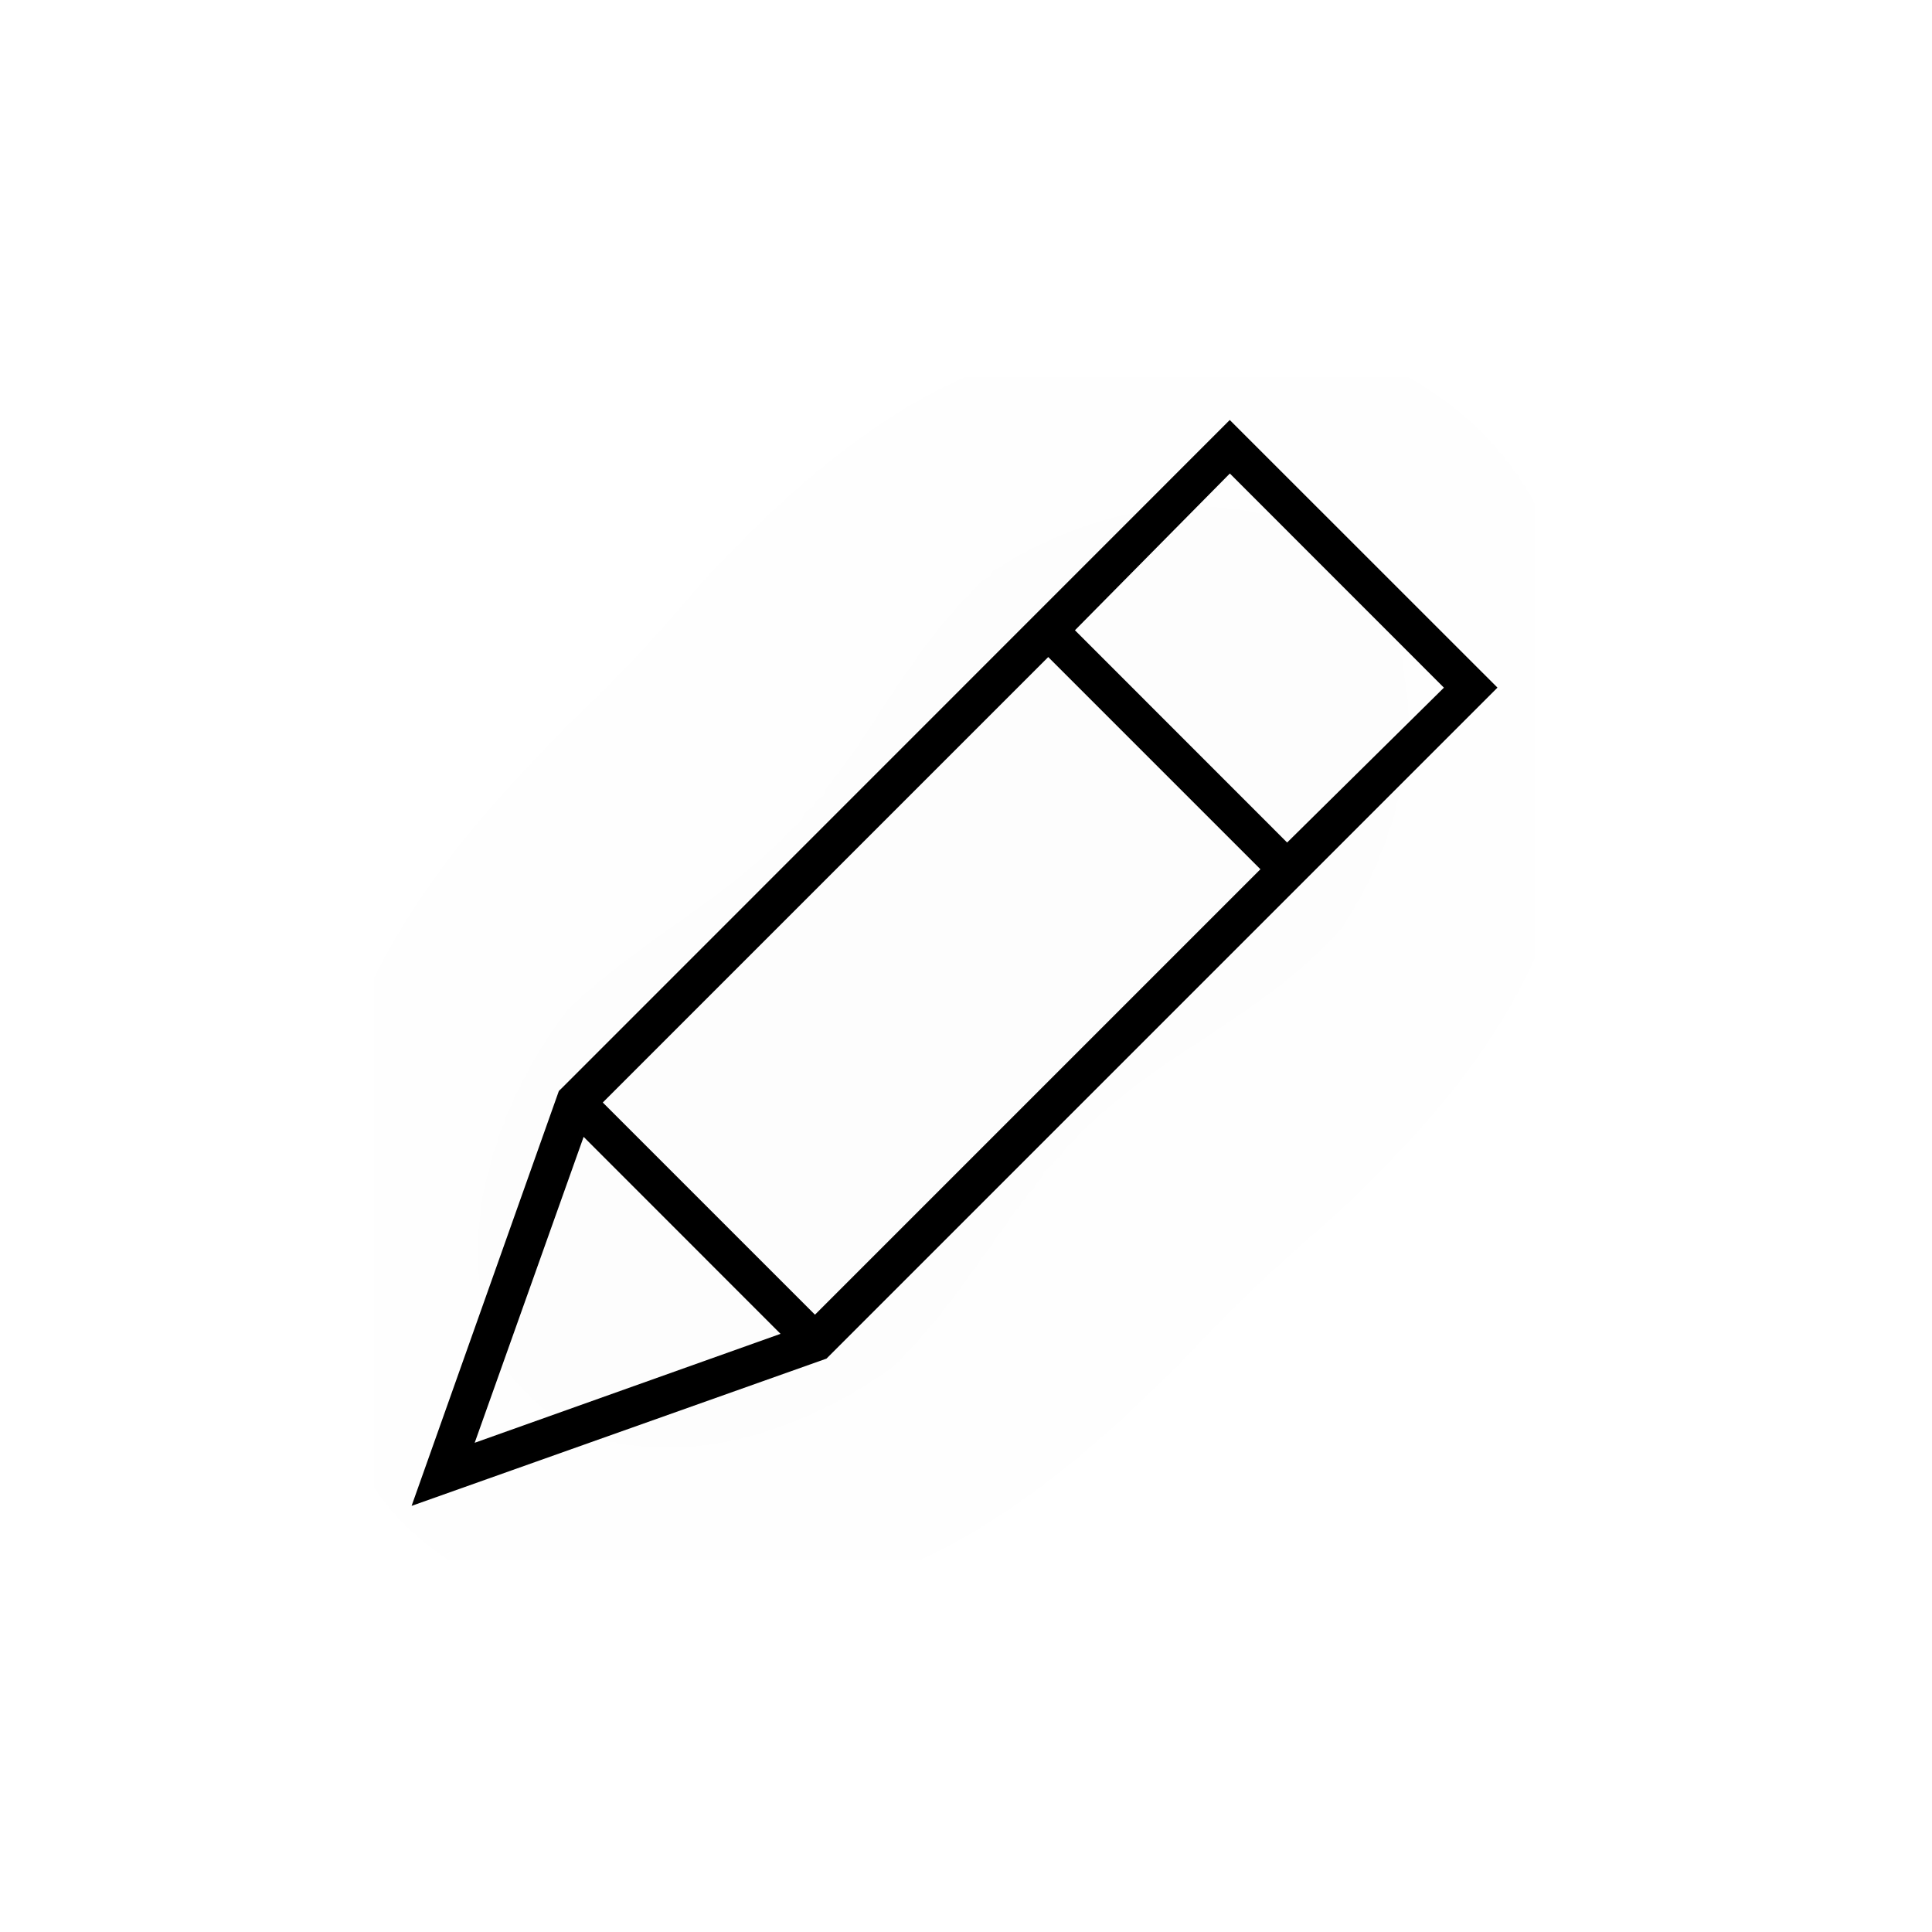
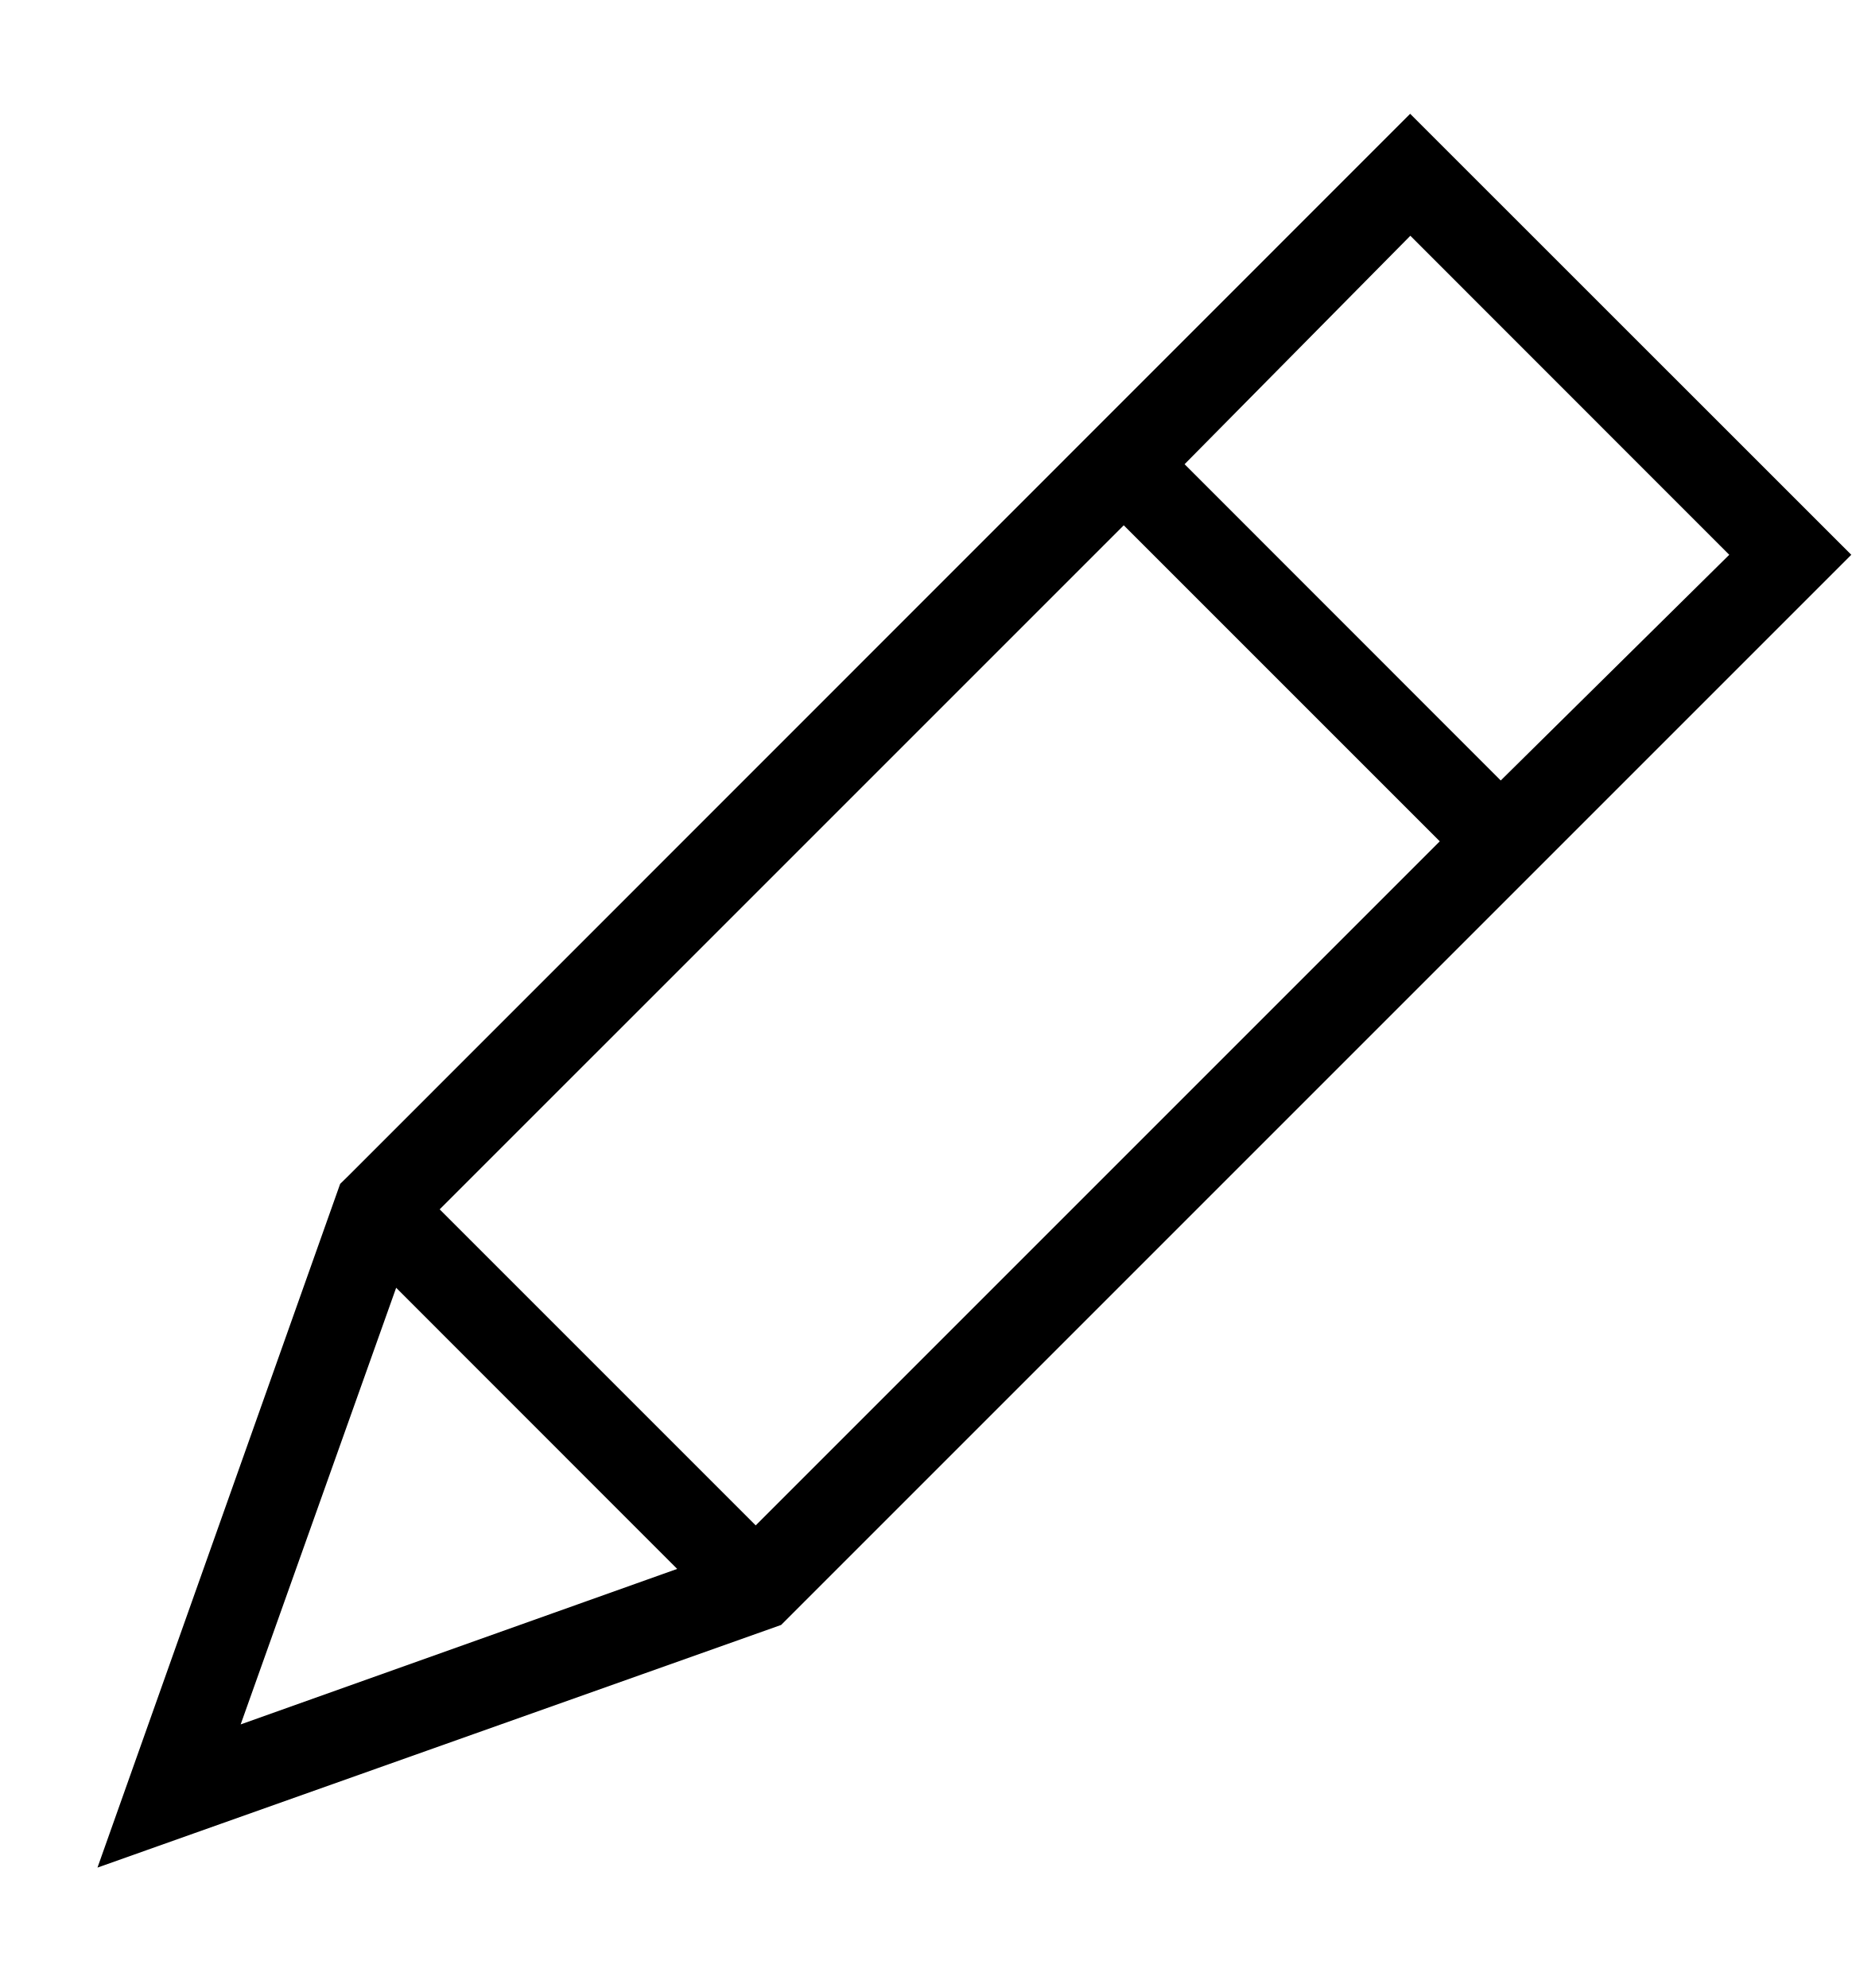
- <svg xmlns="http://www.w3.org/2000/svg" width="23" height="23" viewBox="0 0 23 23">
-   <defs>
-     <filter id="a" width="106.8%" height="108.9%" x="-3.4%" y="-3.9%" filterUnits="objectBoundingBox">
-       <feOffset in="SourceAlpha" result="shadowOffsetOuter1" />
-       <feGaussianBlur in="shadowOffsetOuter1" result="shadowBlurOuter1" stdDeviation="2.5" />
-       <feComposite in="shadowBlurOuter1" in2="SourceAlpha" operator="out" result="shadowBlurOuter1" />
-       <feColorMatrix in="shadowBlurOuter1" result="shadowMatrixOuter1" values="0 0 0 0 0 0 0 0 0 0 0 0 0 0 0 0 0 0 0.057 0" />
-       <feMerge>
-         <feMergeNode in="shadowMatrixOuter1" />
-         <feMergeNode in="SourceGraphic" />
-       </feMerge>
-     </filter>
-   </defs>
-   <path fill="#000" fill-rule="nonzero" d="M9.74 0L1.799 7.943l-.046.045L0 12.927l4.939-1.753 7.988-7.988L9.74 0zm2.55 3.186L10.423 5.03 7.897 2.503 9.741.637l2.549 2.55zm-7.488 7.465L2.276 8.125l5.303-5.303 2.526 2.526-5.303 5.303zM2.048 8.534l2.344 2.345-3.641 1.297 1.297-3.642z" filter="url(#a)" transform="translate(4.9 5)" />
+ <svg xmlns="http://www.w3.org/2000/svg" width="14" height="15" viewBox="0 0 14 15">
+   <path fill="#000" fill-rule="nonzero" stroke="#000" stroke-width=".2" d="M10.64 1L2.699 8.943l-.046.045L.9 13.927l4.939-1.753 7.988-7.988L10.64 1zm2.55 3.186L11.323 6.03 8.797 3.503l1.844-1.866 2.549 2.55zm-7.488 7.465L3.176 9.125l5.303-5.303 2.526 2.526-5.303 5.303zM2.948 9.534l2.344 2.345-3.641 1.297 1.297-3.642z" />
</svg>
